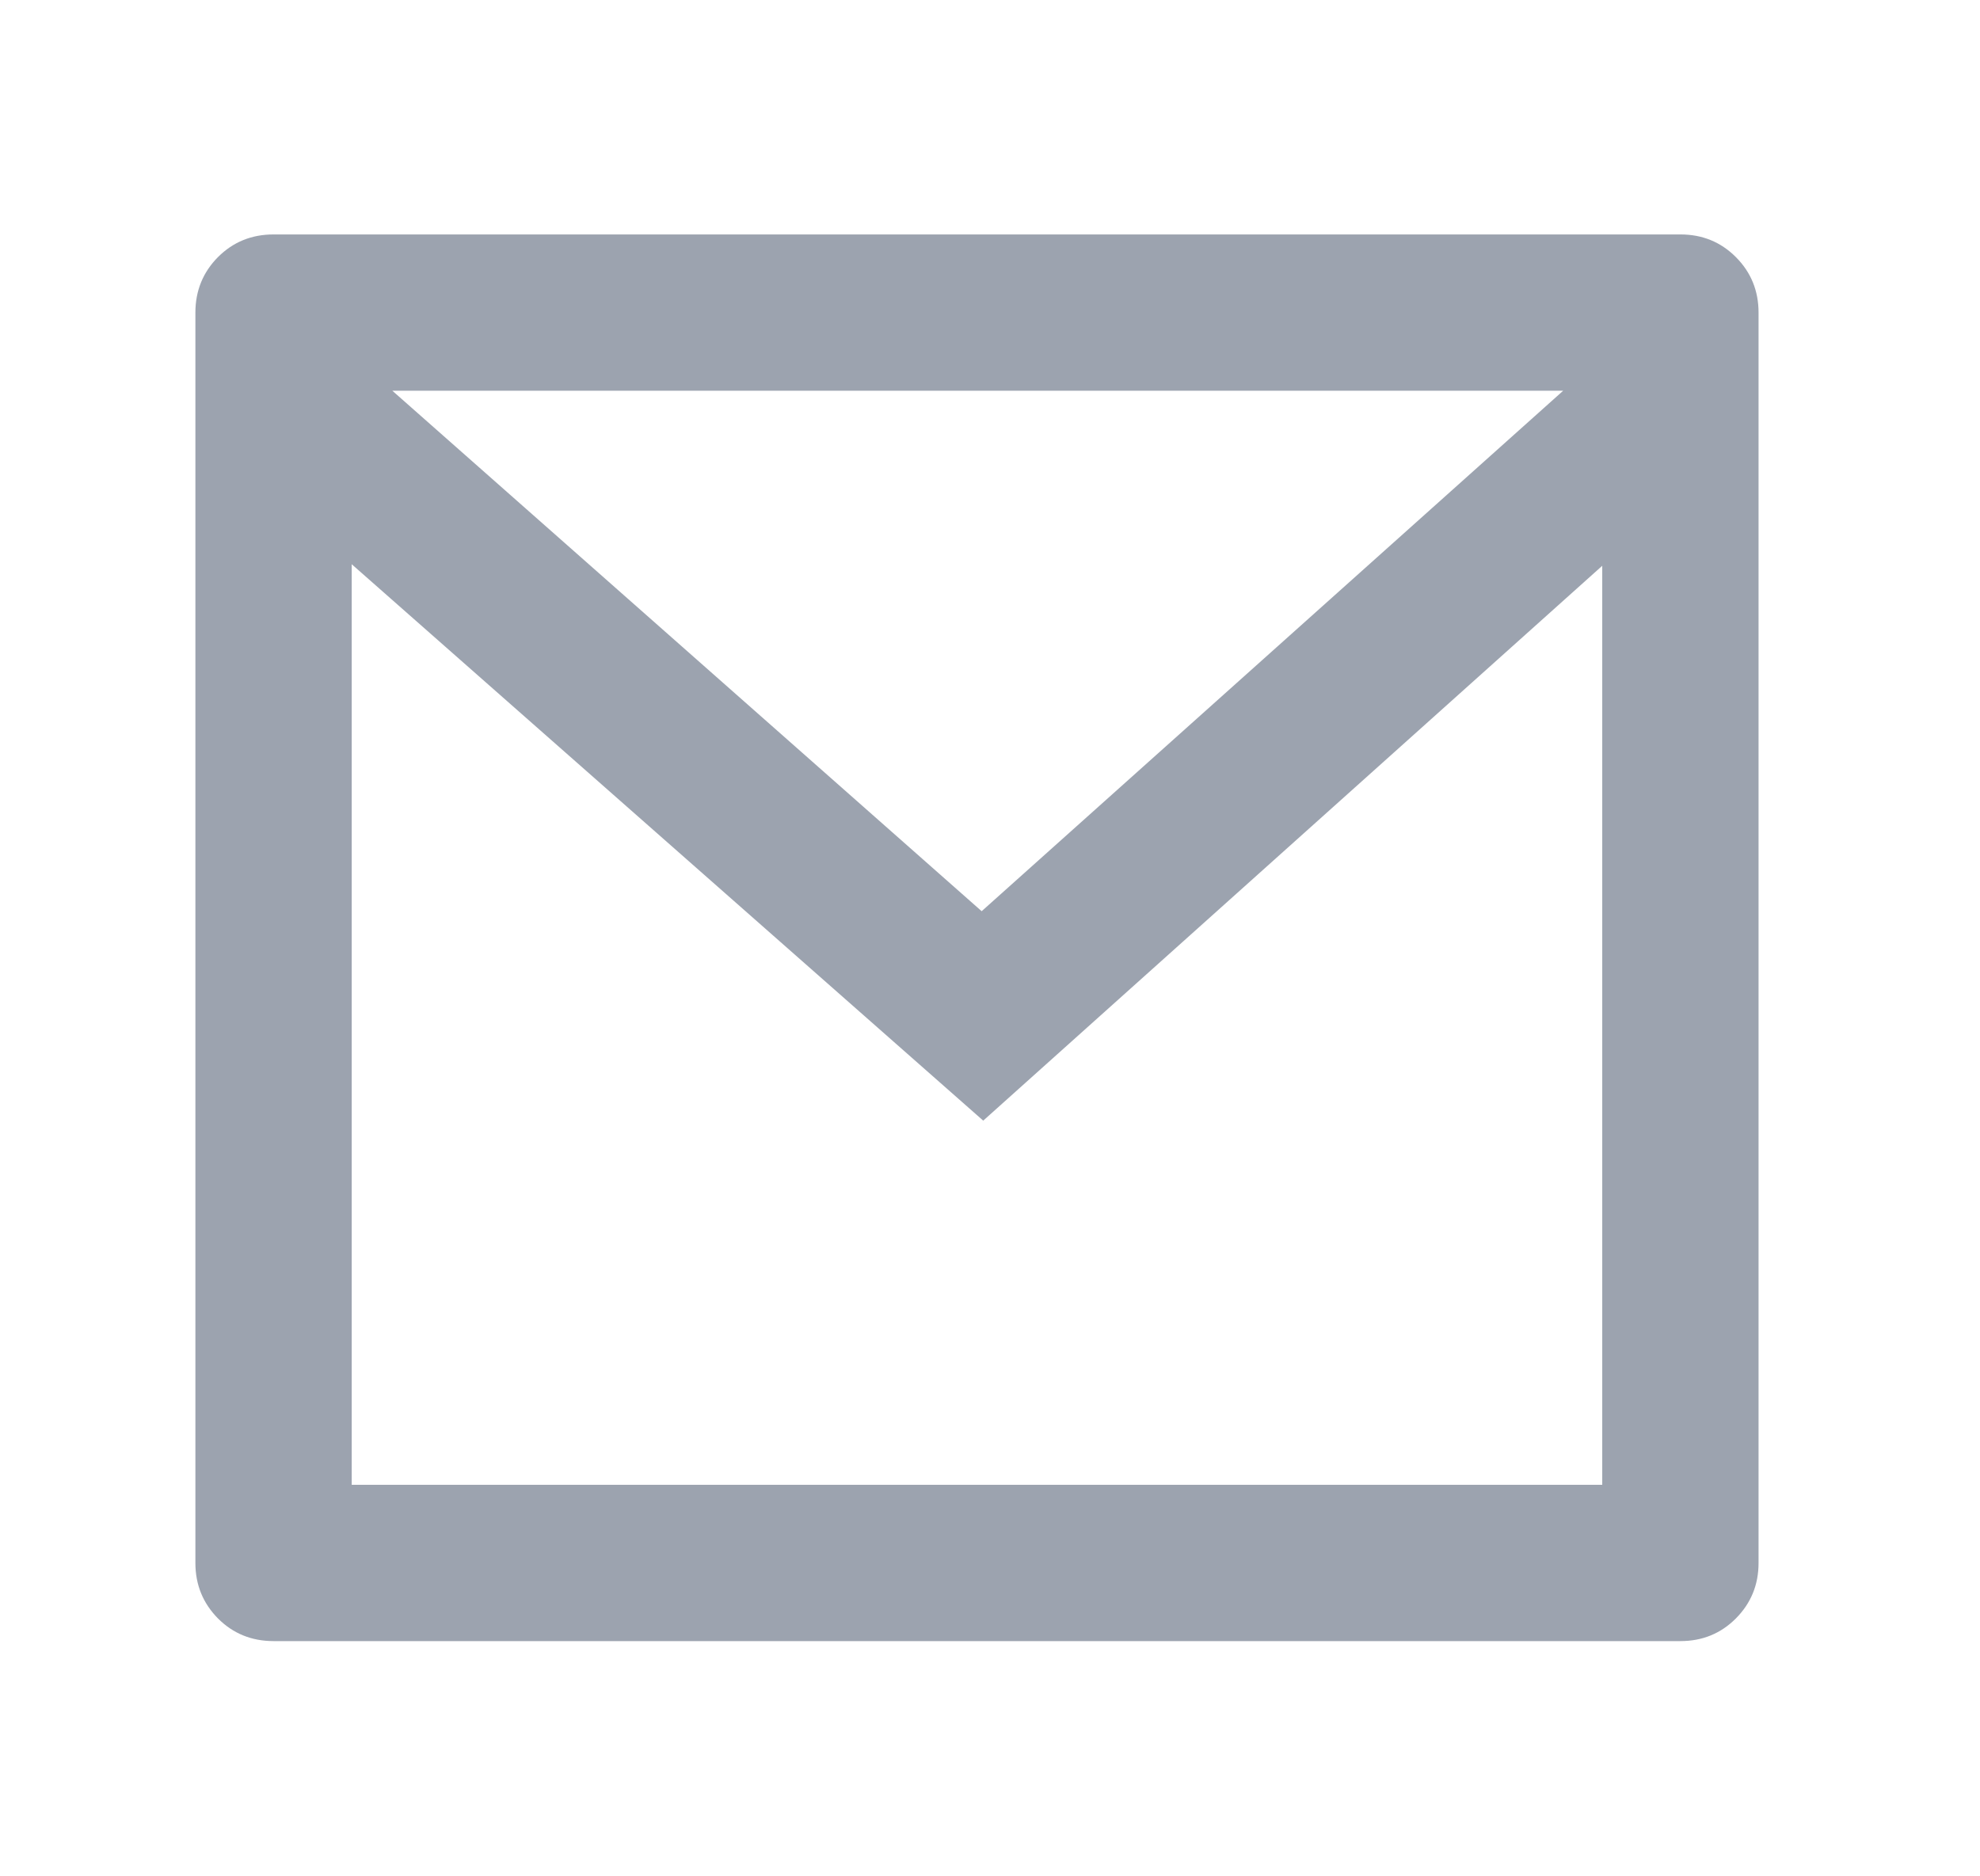
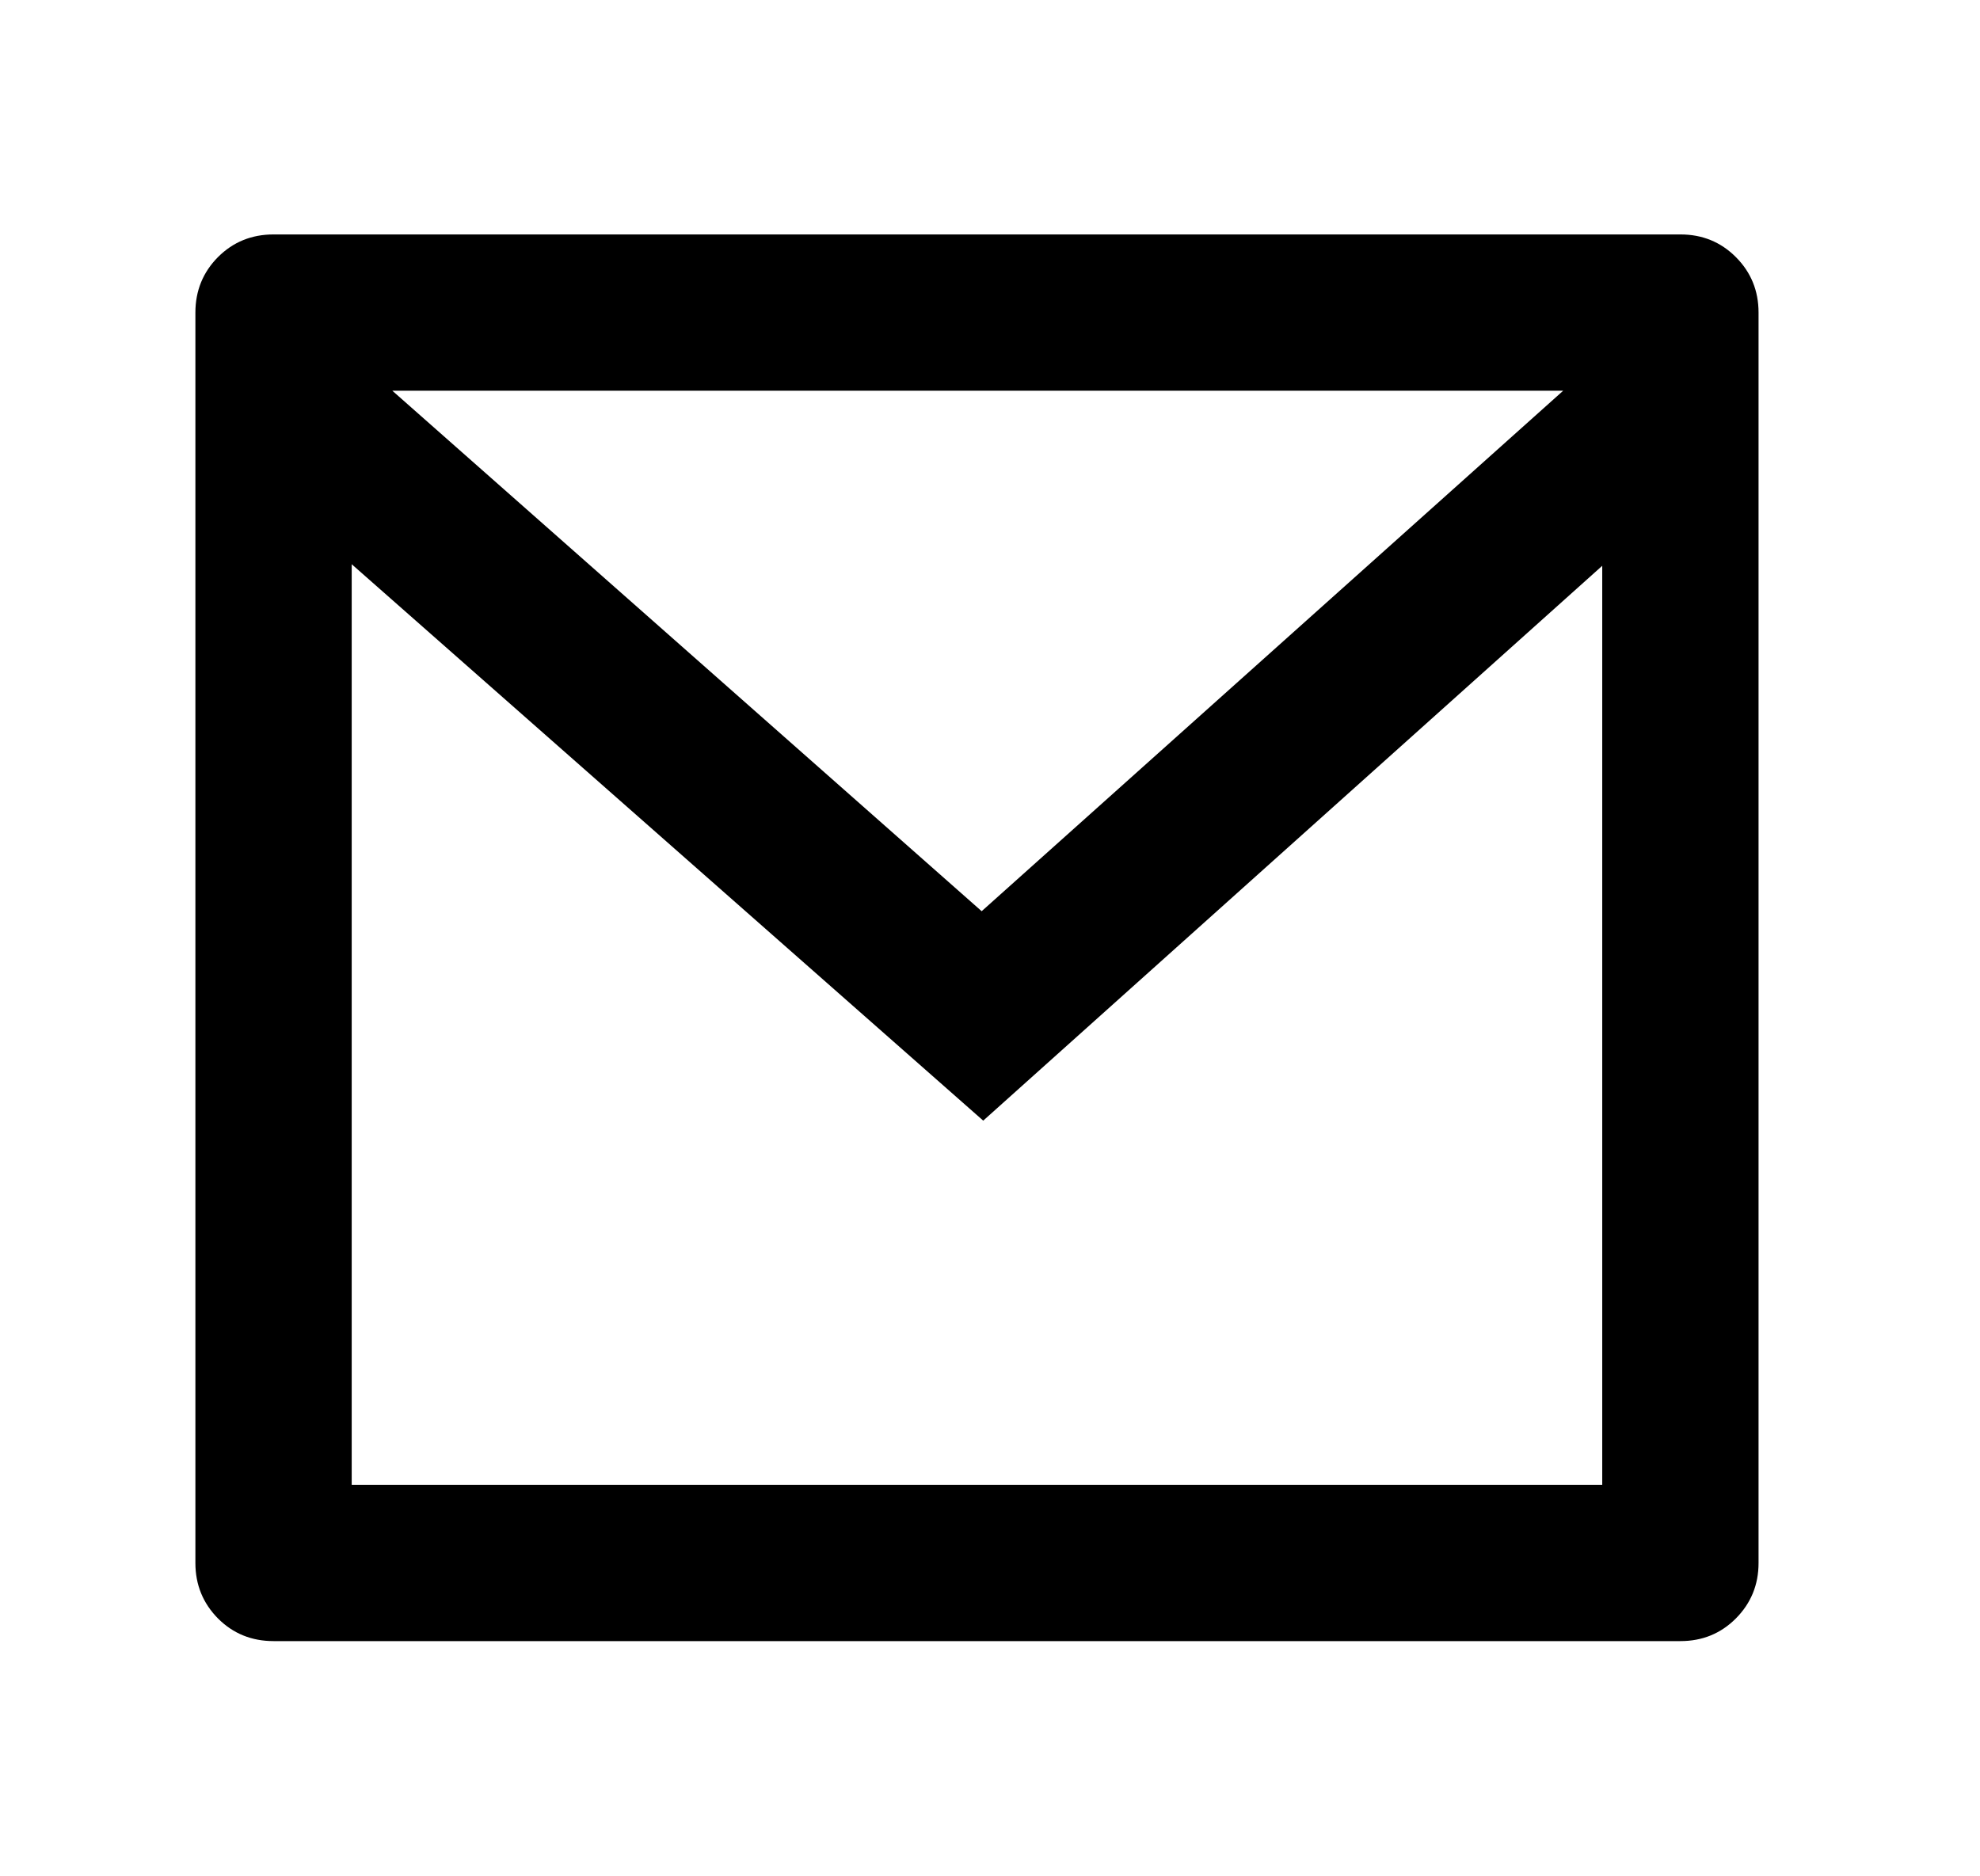
<svg xmlns="http://www.w3.org/2000/svg" width="19" height="18" viewBox="0 0 19 18" fill="none">
-   <path d="M2.625 2.25H16.125C16.335 2.25 16.512 2.322 16.657 2.467C16.802 2.612 16.875 2.79 16.875 3V15C16.875 15.21 16.802 15.387 16.657 15.533C16.512 15.678 16.335 15.75 16.125 15.75H2.625C2.415 15.75 2.237 15.678 2.092 15.533C1.948 15.387 1.875 15.21 1.875 15V3C1.875 2.79 1.948 2.612 2.092 2.467C2.237 2.322 2.415 2.25 2.625 2.25ZM15.375 5.43L9.435 10.755L3.375 5.415V14.25H15.375V5.43ZM3.765 3.75L9.42 8.745L15 3.75H3.765Z" fill="#9CA3AF" />
+   <path d="M2.625 2.25H16.125C16.335 2.25 16.512 2.322 16.657 2.467C16.802 2.612 16.875 2.79 16.875 3V15C16.875 15.21 16.802 15.387 16.657 15.533C16.512 15.678 16.335 15.75 16.125 15.75H2.625C2.415 15.75 2.237 15.678 2.092 15.533C1.948 15.387 1.875 15.21 1.875 15V3C1.875 2.79 1.948 2.612 2.092 2.467C2.237 2.322 2.415 2.25 2.625 2.25ZM15.375 5.43L9.435 10.755L3.375 5.415V14.25H15.375V5.43ZM3.765 3.75L9.42 8.745L15 3.75H3.765Z" fill="currentColor" />
</svg>
